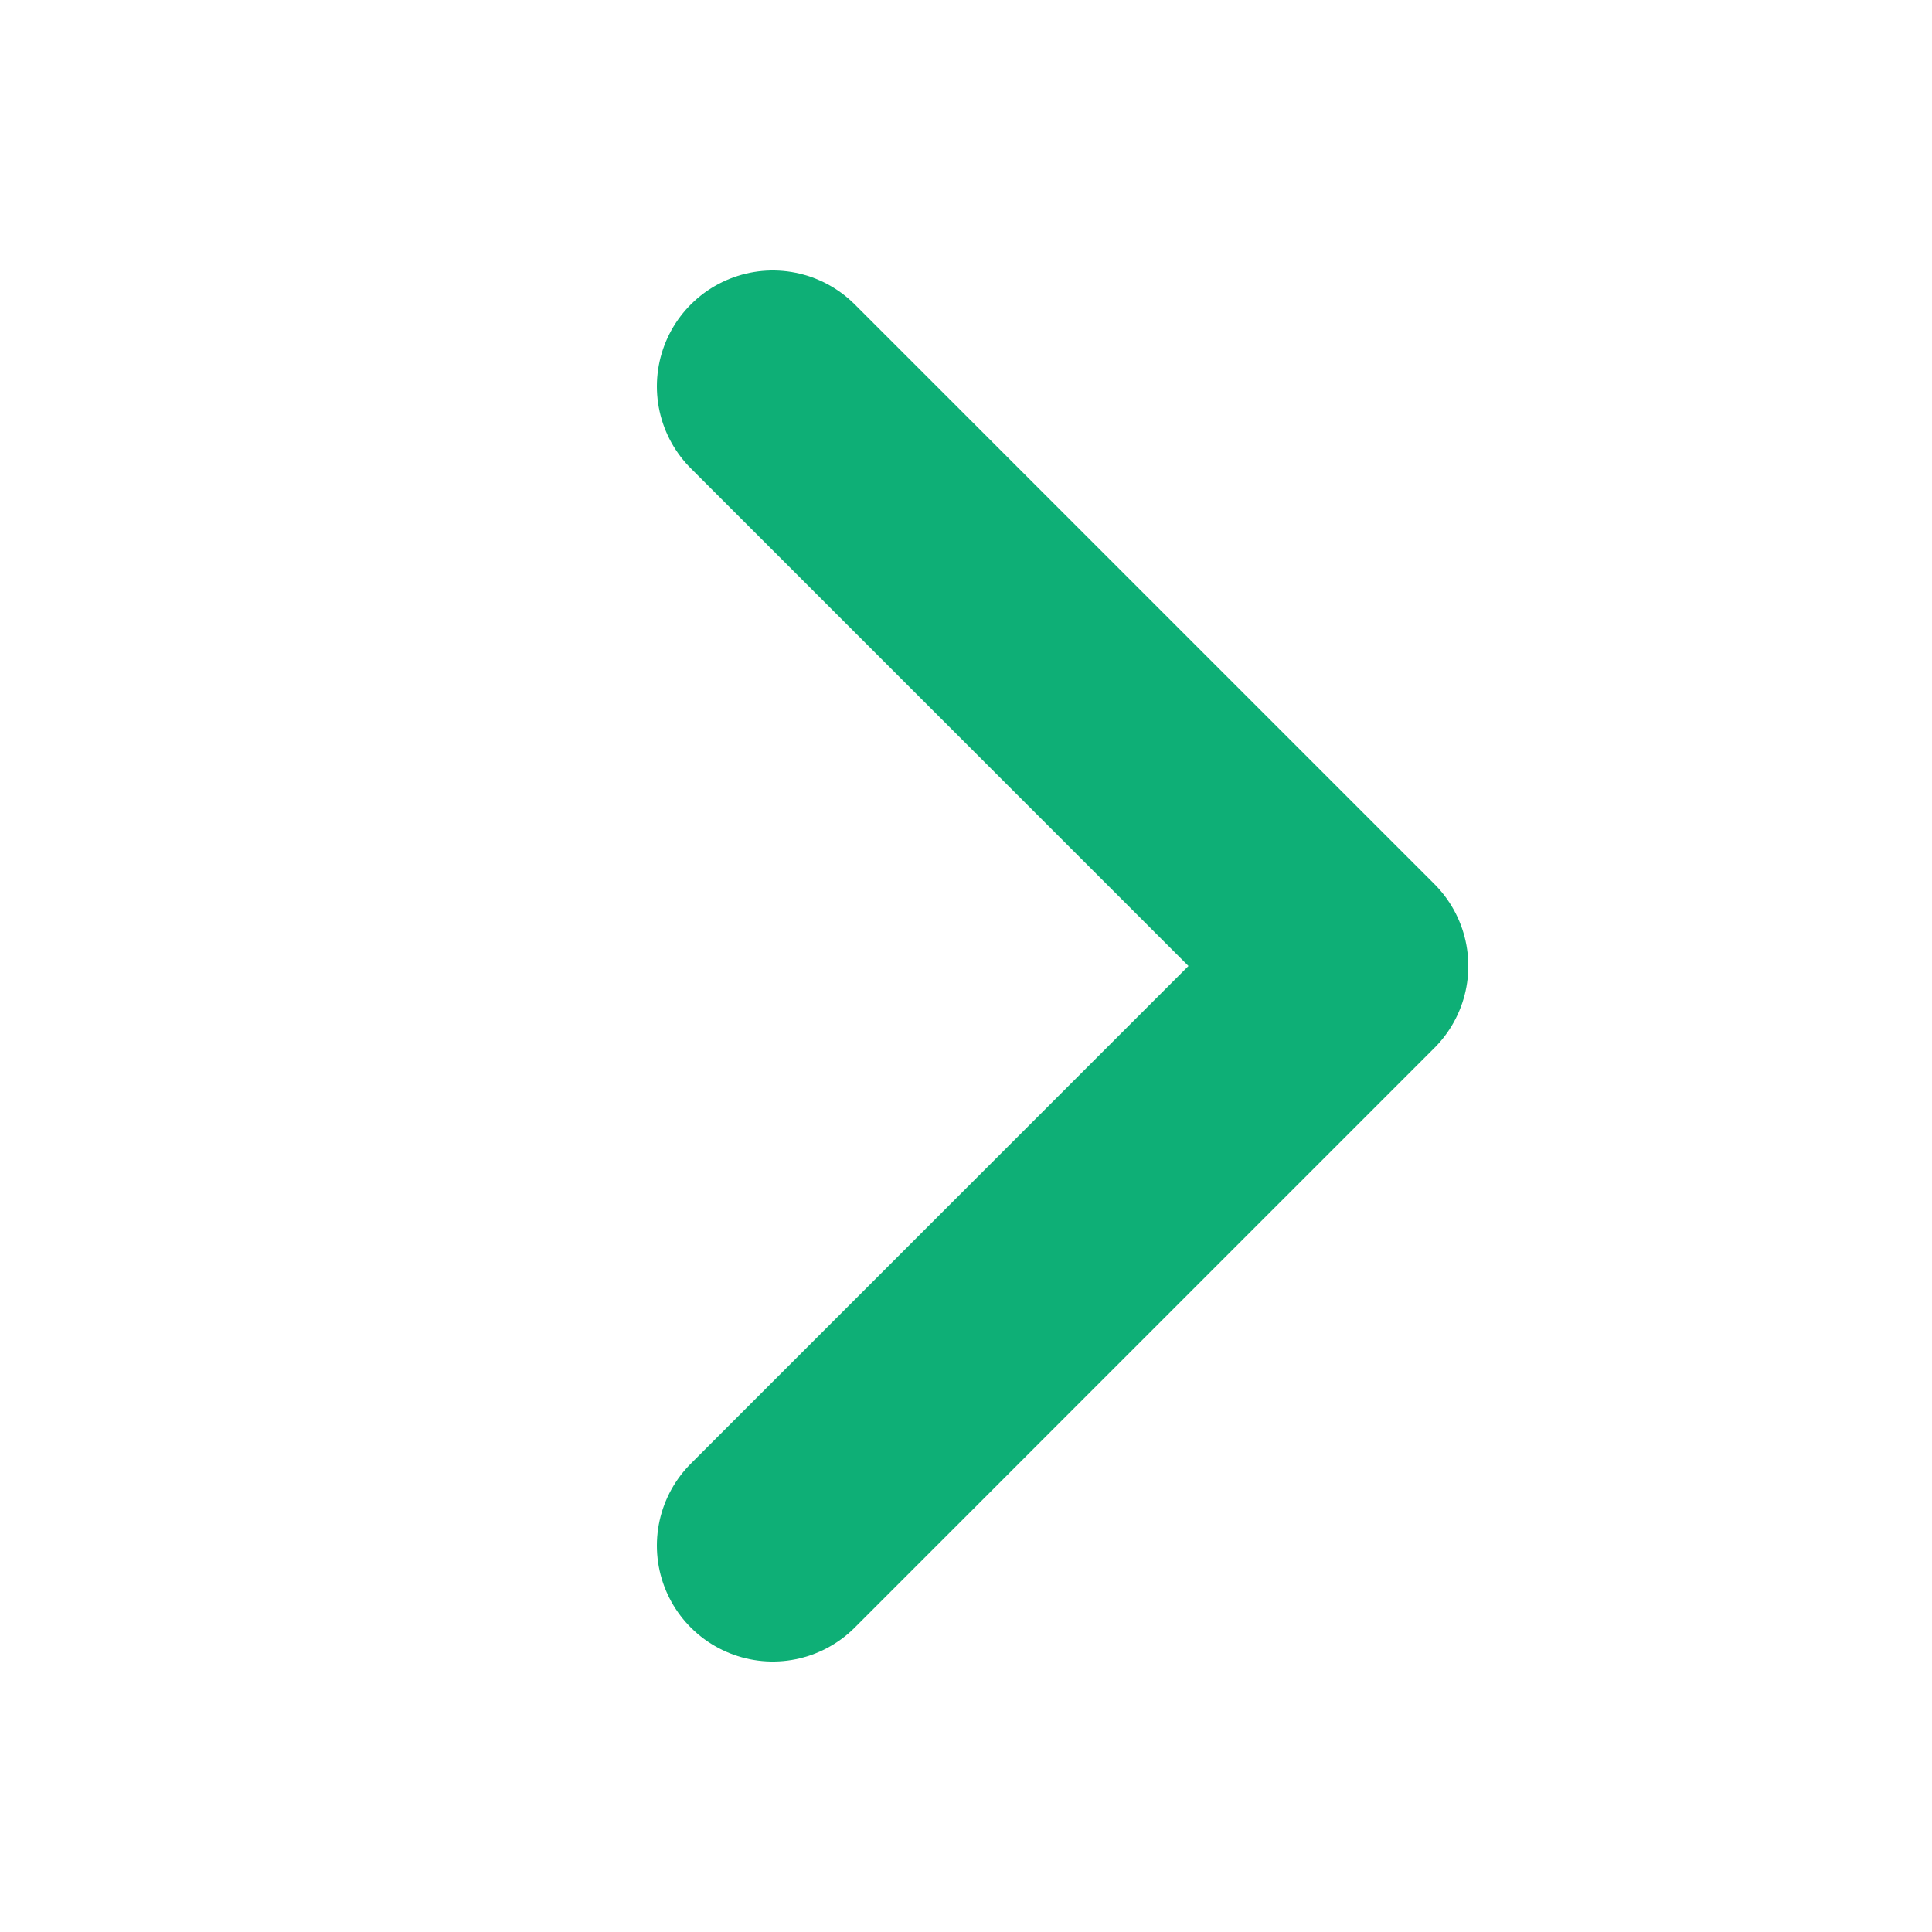
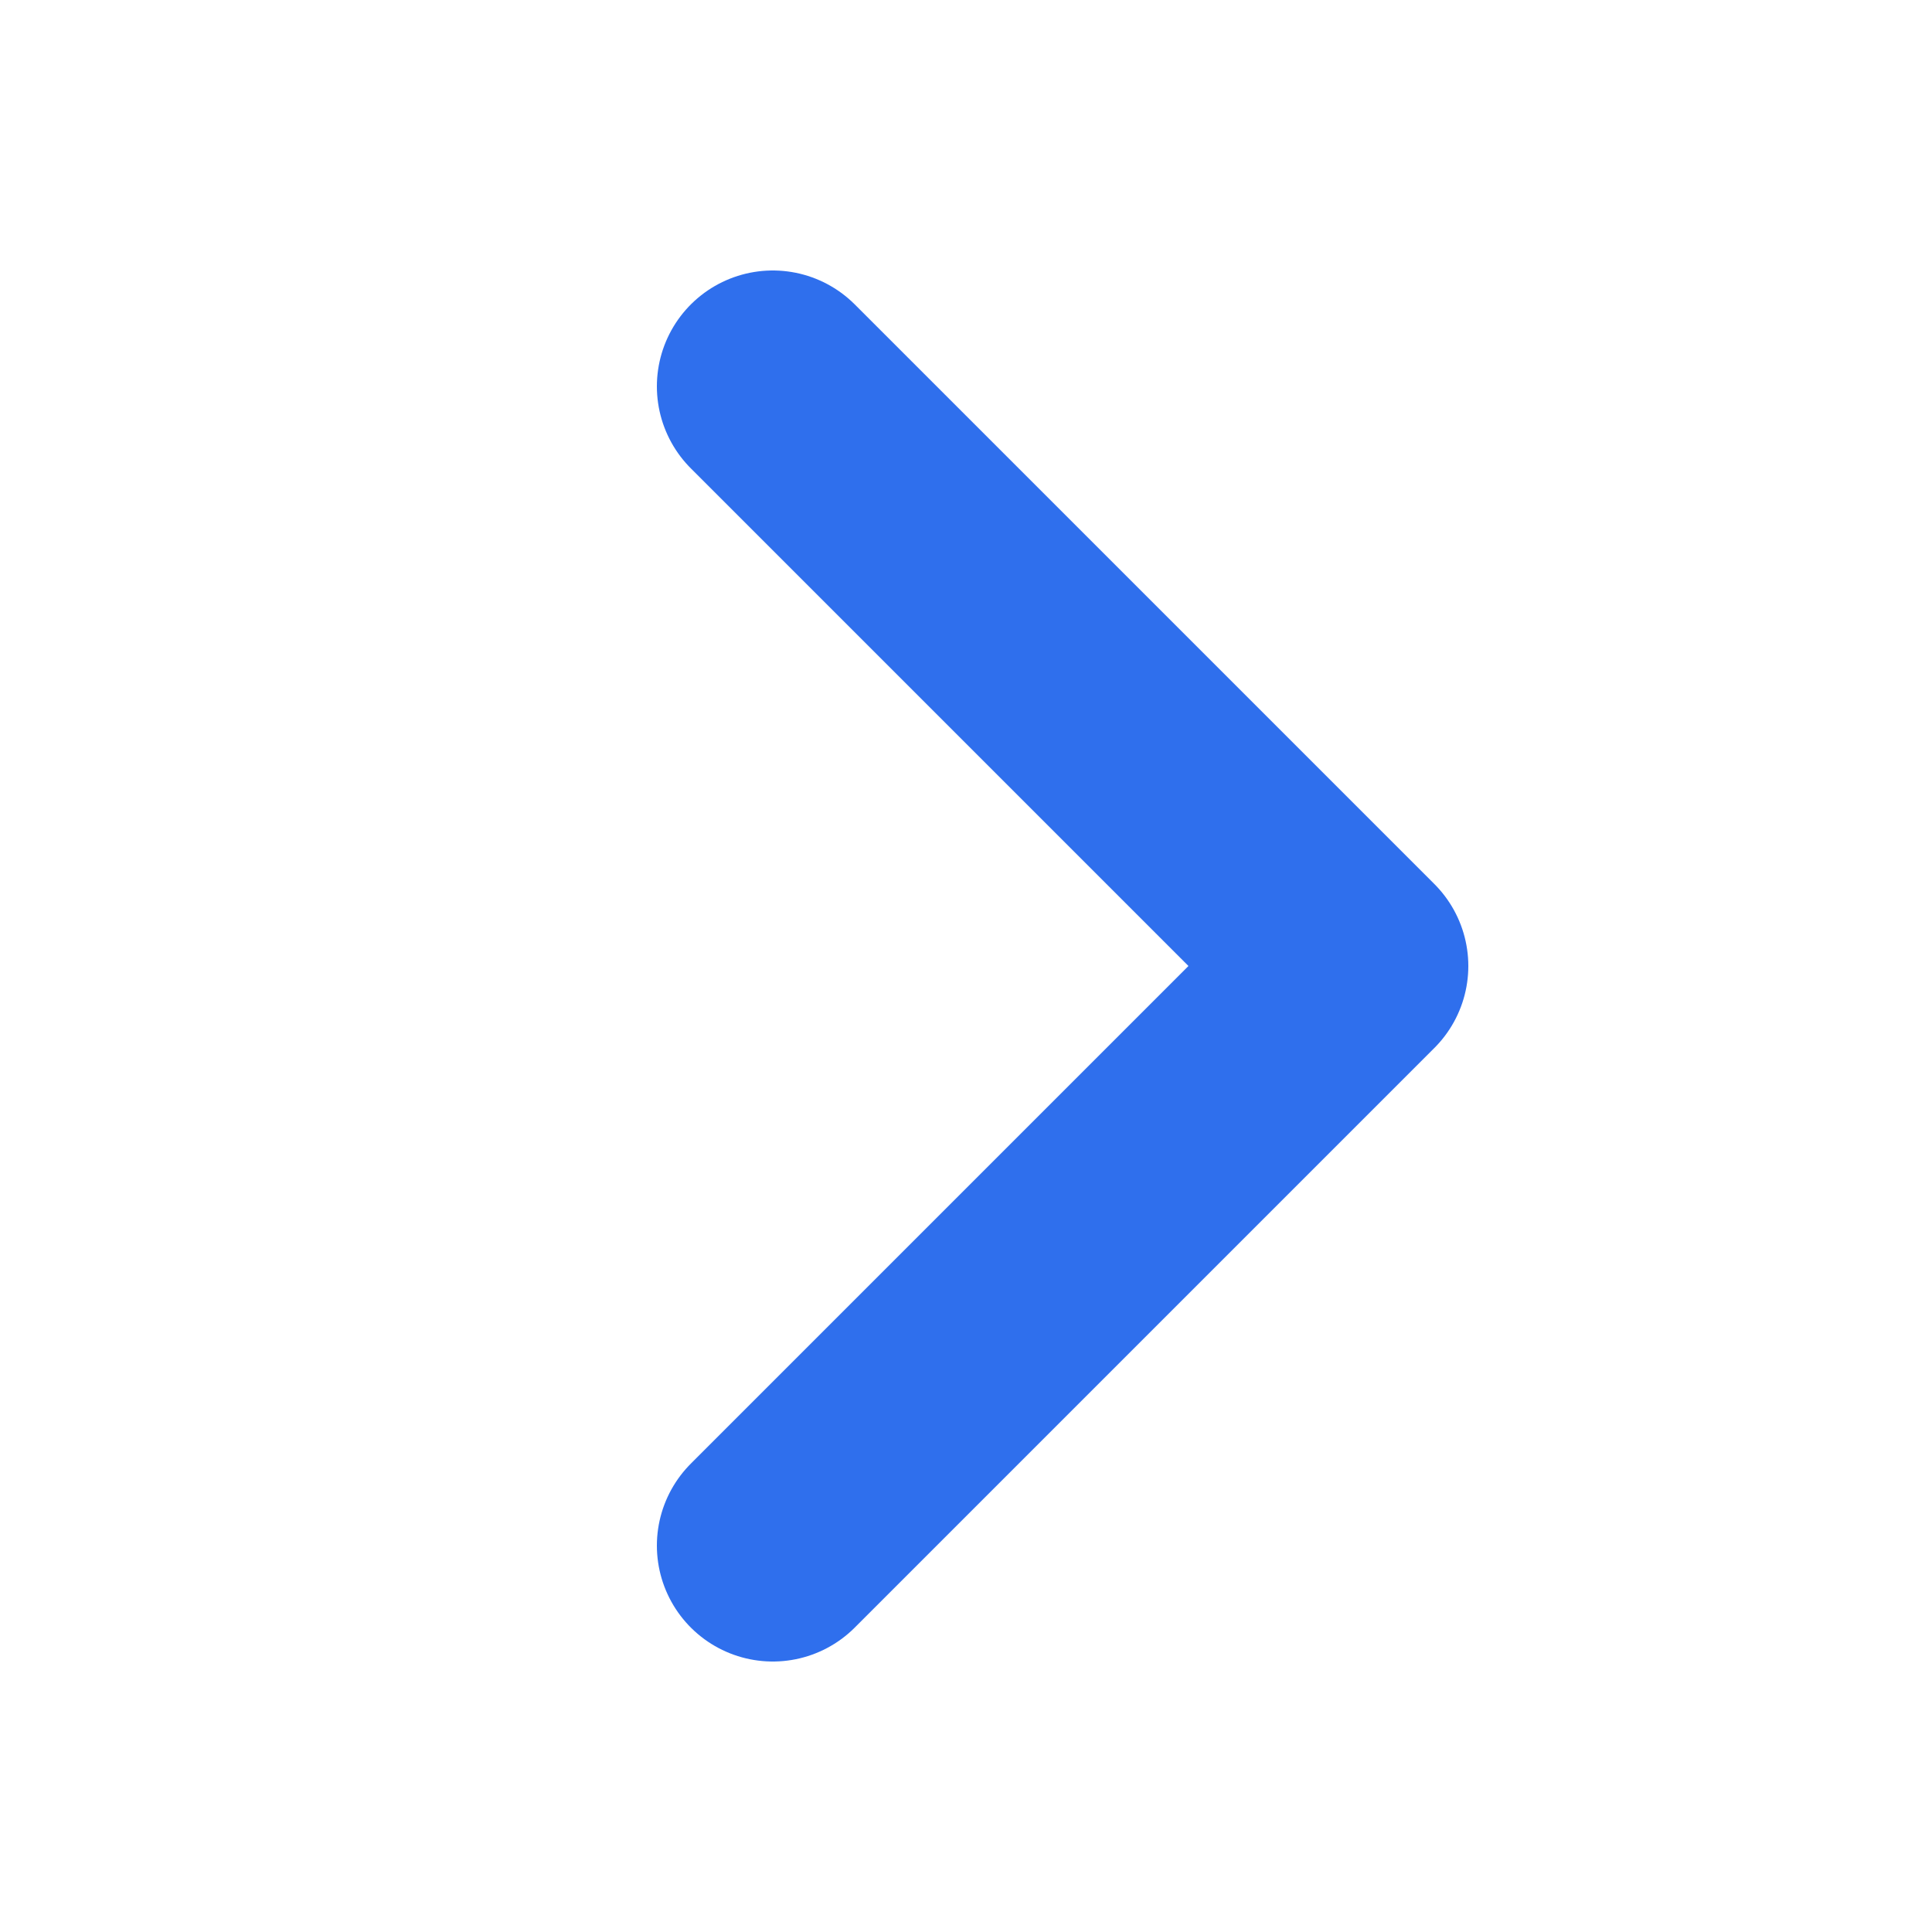
<svg xmlns="http://www.w3.org/2000/svg" width="15" height="15" viewBox="0 0 15 15">
-   <path d="M6 3 L10.5 7.5 L6 12" fill="none" stroke="#0EAF76" stroke-width="1.8" stroke-linecap="round" stroke-linejoin="round" />
+   <path d="M6 3 L10.5 7.5 L6 12" fill="none" stroke="#2F6FED" stroke-width="1.8" stroke-linecap="round" stroke-linejoin="round" />
</svg>
